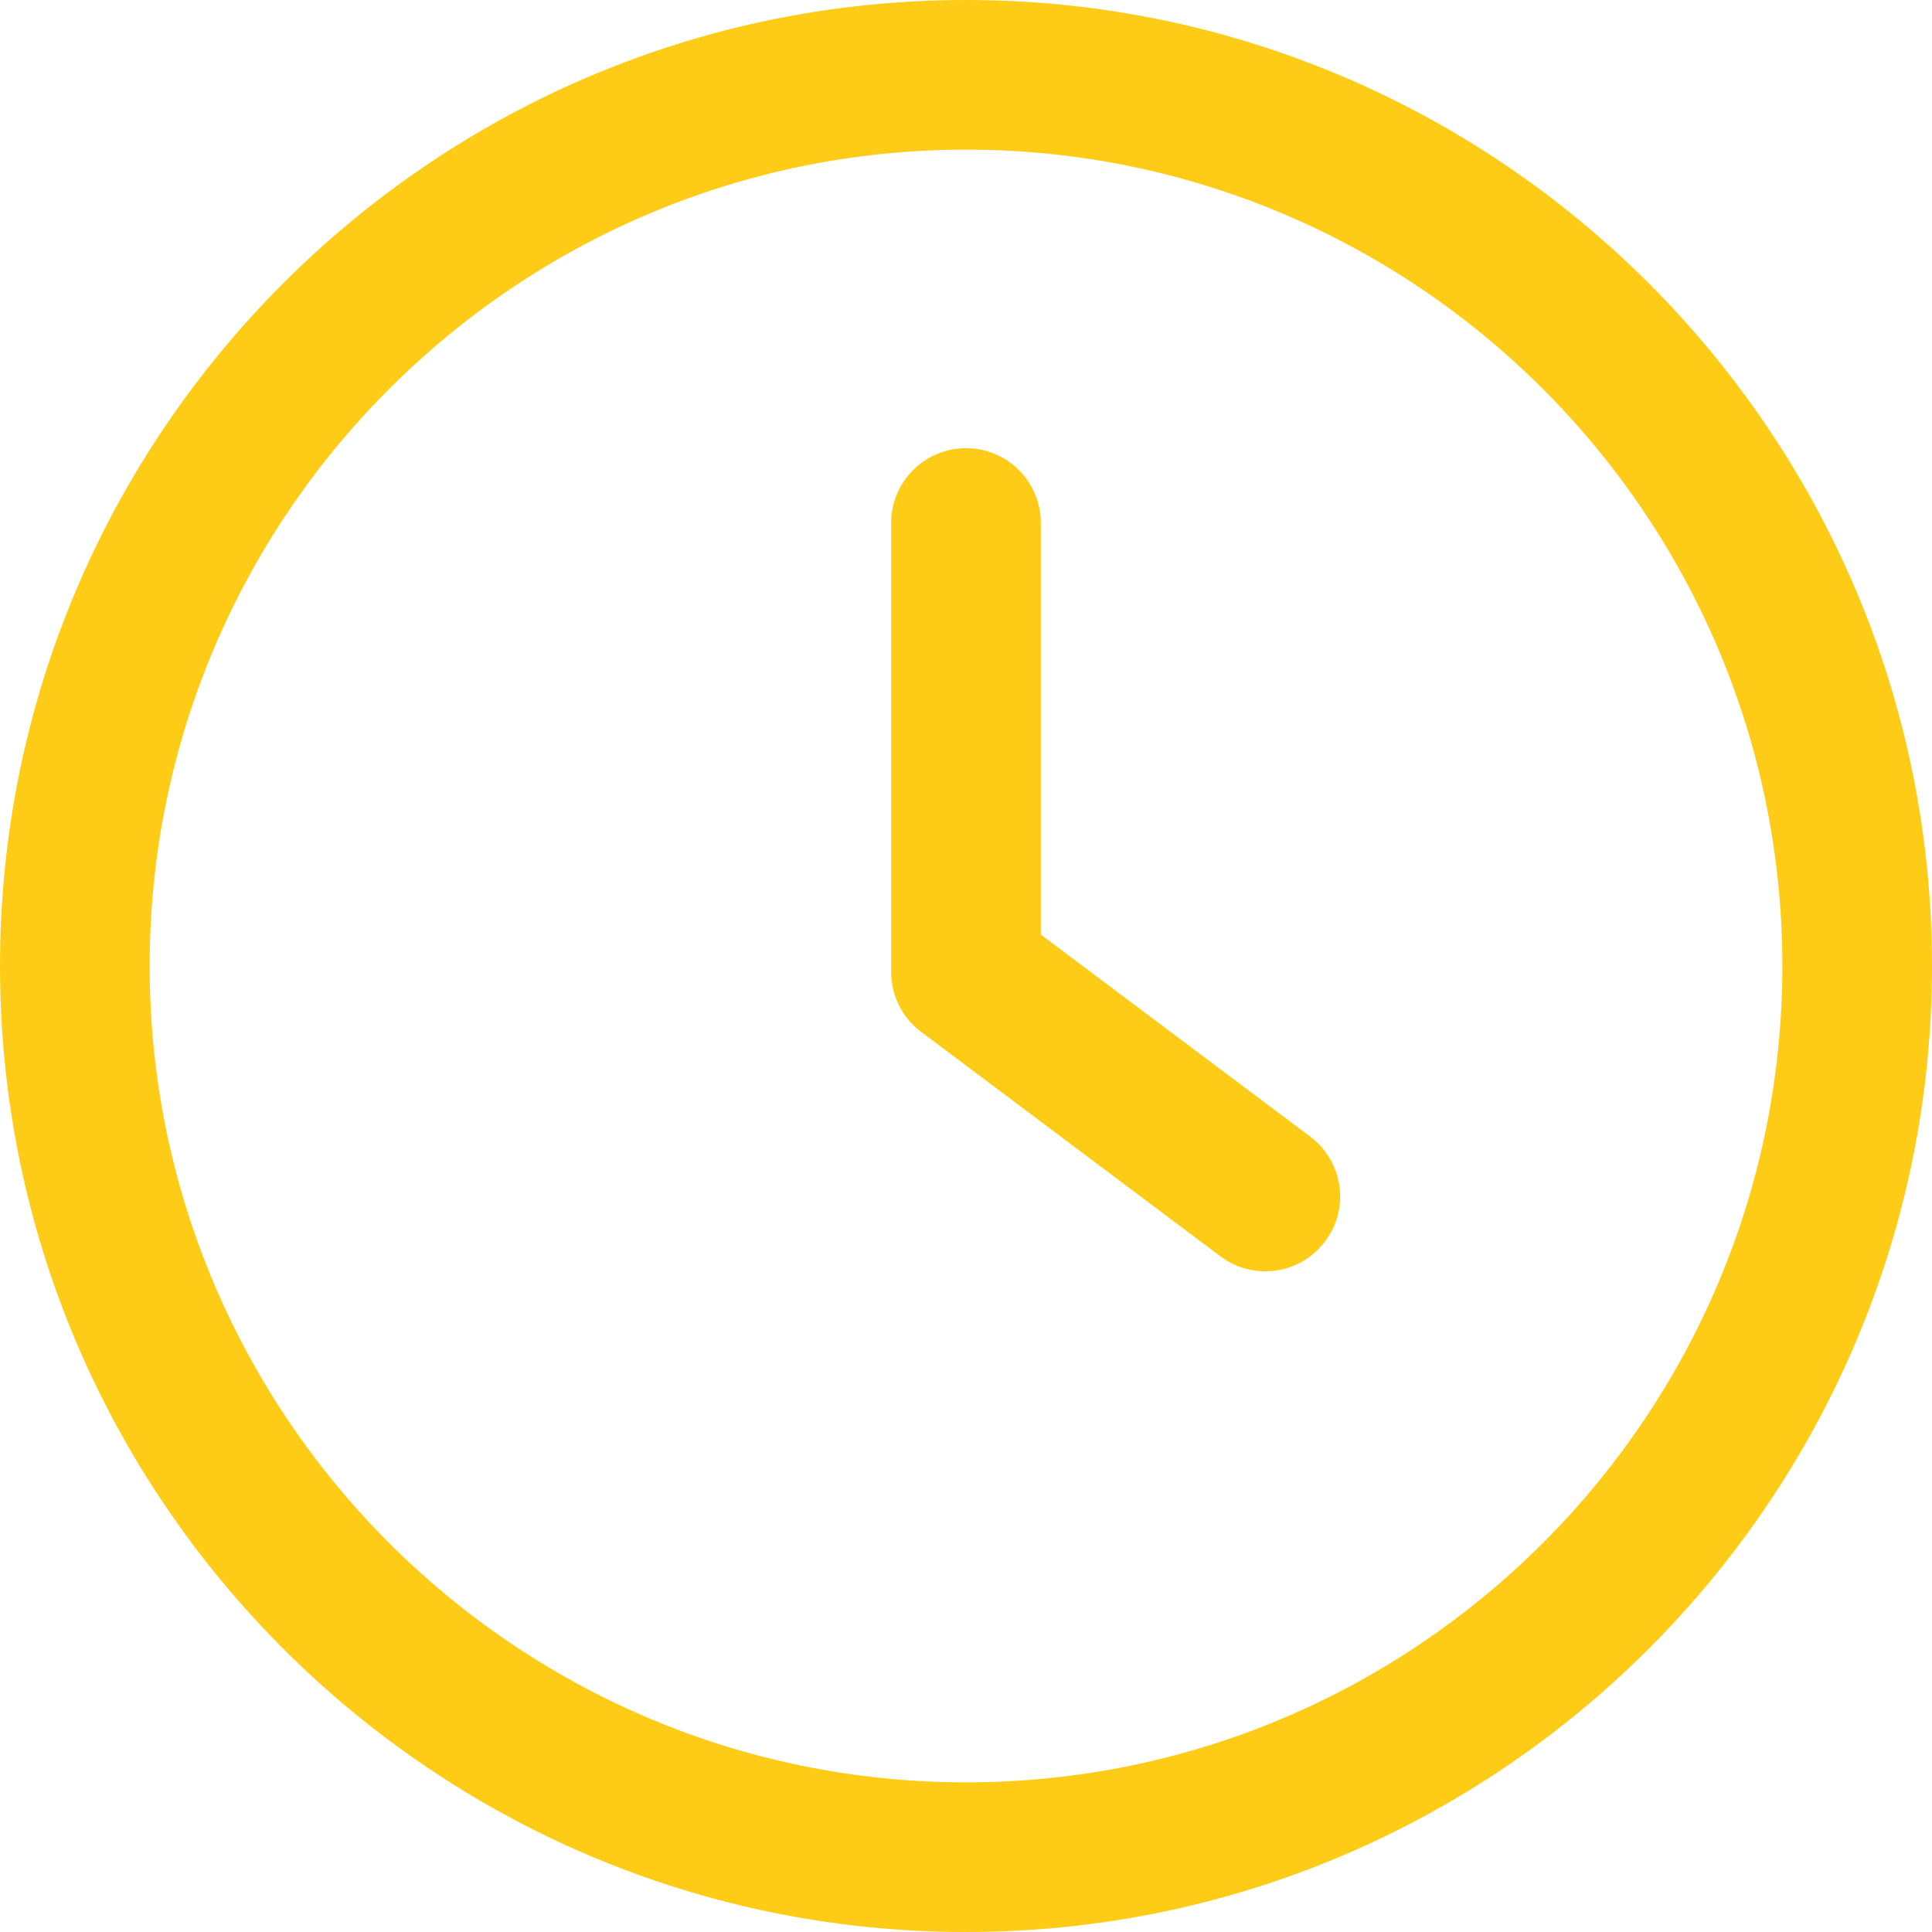
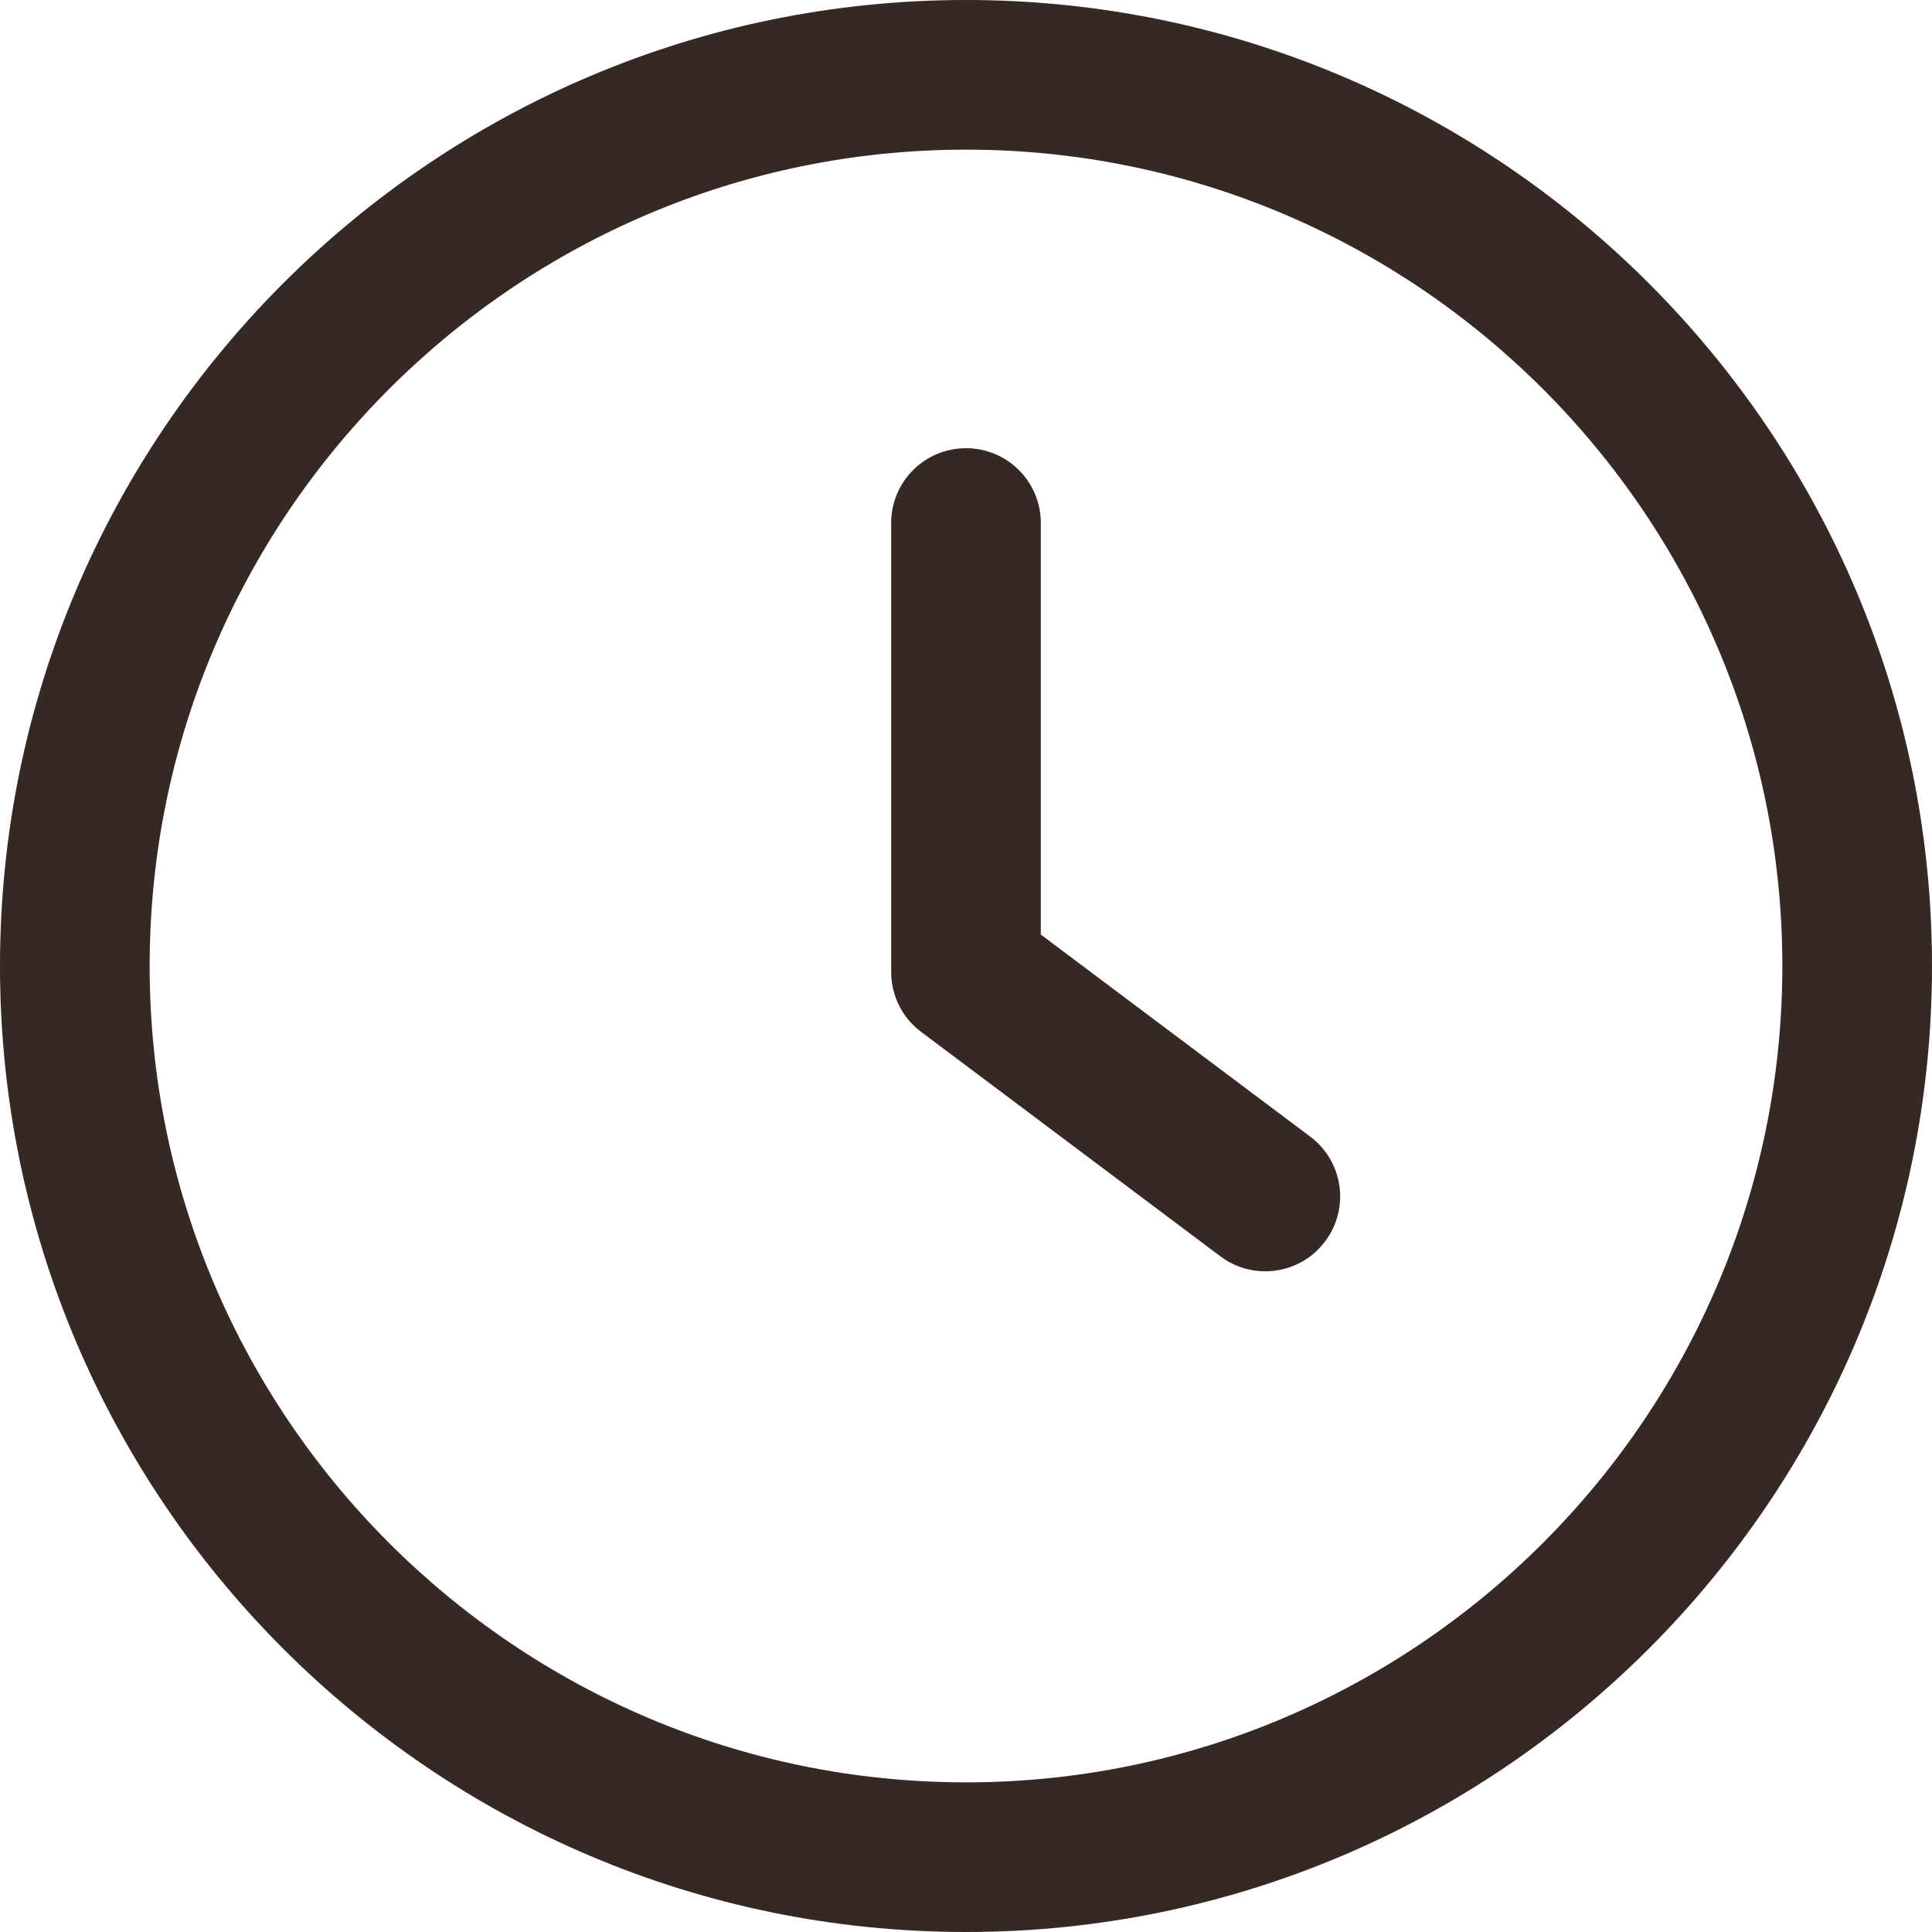
<svg xmlns="http://www.w3.org/2000/svg" viewBox="0 0 512 512">
-   <path fill="#fecc16" d="M347.216 301.211l-71.387-53.54V138.609c0-10.966-8.864-19.83-19.83-19.83-10.966 0-19.83 8.864-19.83 19.83v118.978c0 6.246 2.935 12.136 7.932 15.864l79.318 59.489a19.713 19.713 0 0011.878 3.966c6.048 0 11.997-2.717 15.884-7.952 6.585-8.746 4.8-21.179-3.965-27.743z" />
-   <path fill="#fecc16" d="M256 0C114.833 0 0 114.833 0 256s114.833 256 256 256 256-114.833 256-256S397.167 0 256 0zm0 472.341c-119.275 0-216.341-97.066-216.341-216.341S136.725 39.659 256 39.659c119.295 0 216.341 97.066 216.341 216.341S375.275 472.341 256 472.341z" />
+   <path fill="#362823" d="M347.216 301.211l-71.387-53.54V138.609c0-10.966-8.864-19.83-19.83-19.83-10.966 0-19.83 8.864-19.83 19.83v118.978c0 6.246 2.935 12.136 7.932 15.864l79.318 59.489a19.713 19.713 0 0011.878 3.966c6.048 0 11.997-2.717 15.884-7.952 6.585-8.746 4.8-21.179-3.965-27.743z" />
+   <path fill="#362823" d="M256 0C114.833 0 0 114.833 0 256s114.833 256 256 256 256-114.833 256-256S397.167 0 256 0zm0 472.341c-119.275 0-216.341-97.066-216.341-216.341S136.725 39.659 256 39.659c119.295 0 216.341 97.066 216.341 216.341S375.275 472.341 256 472.341z" />
</svg>
